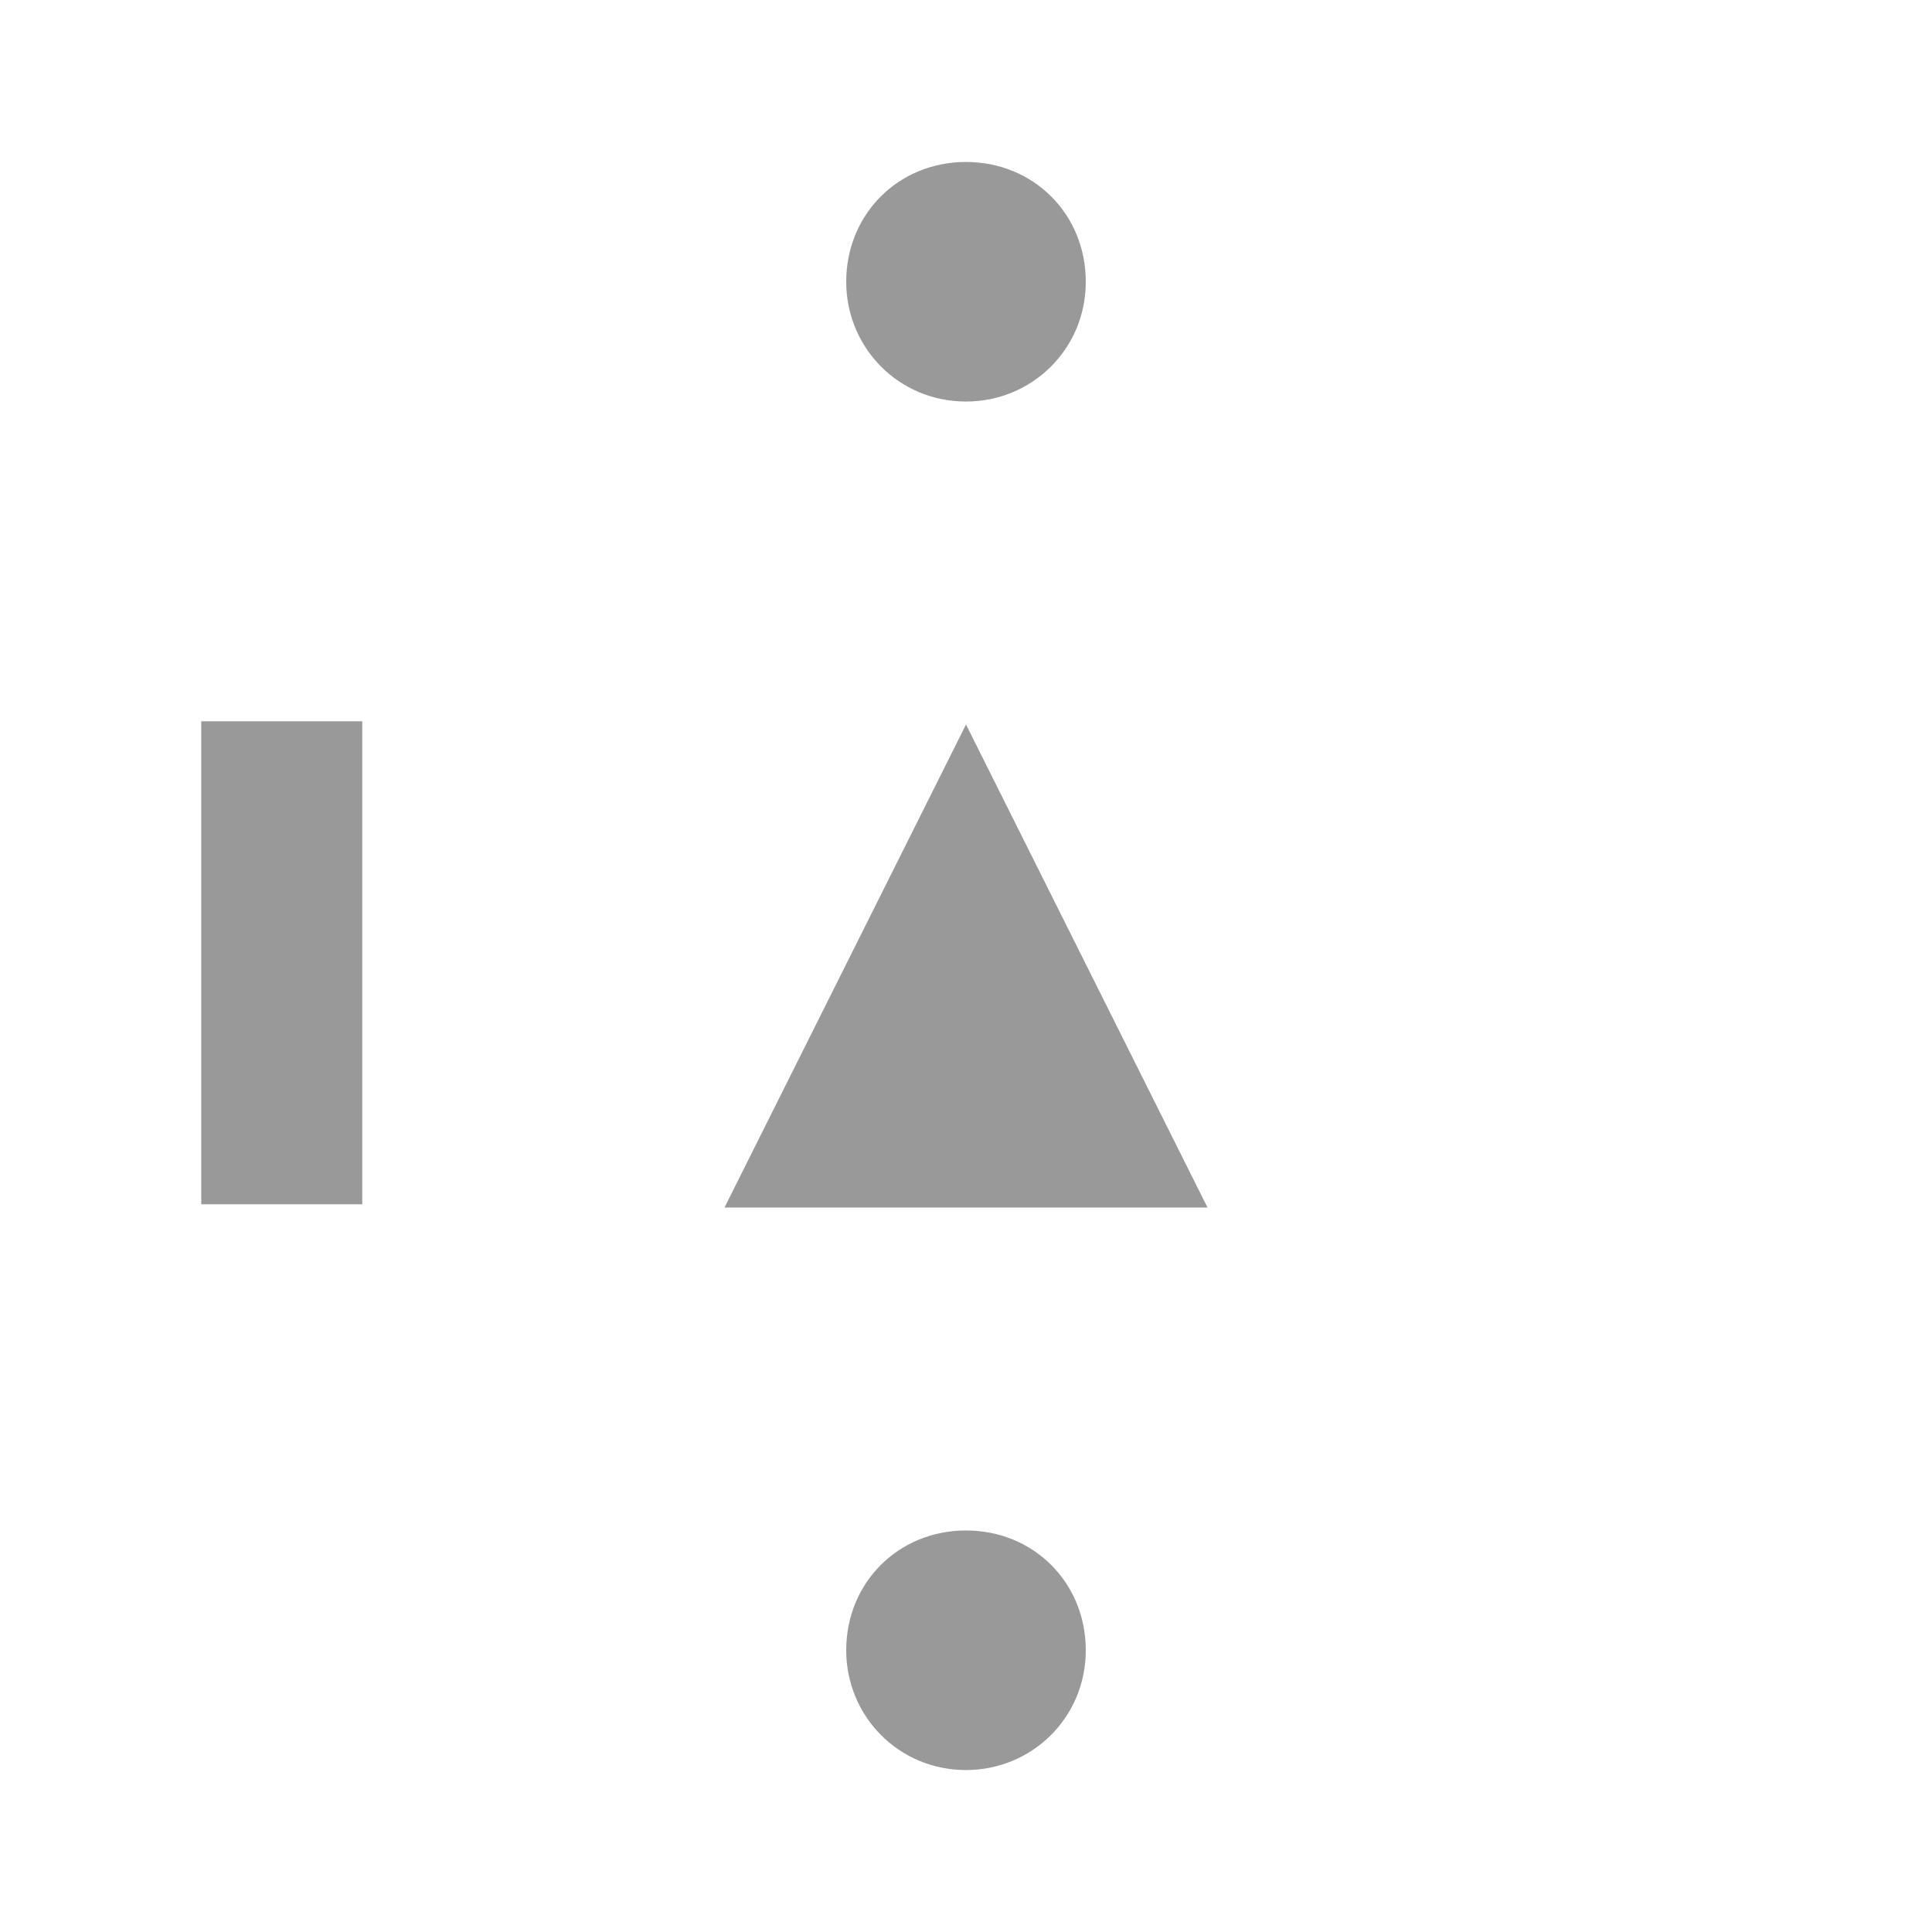
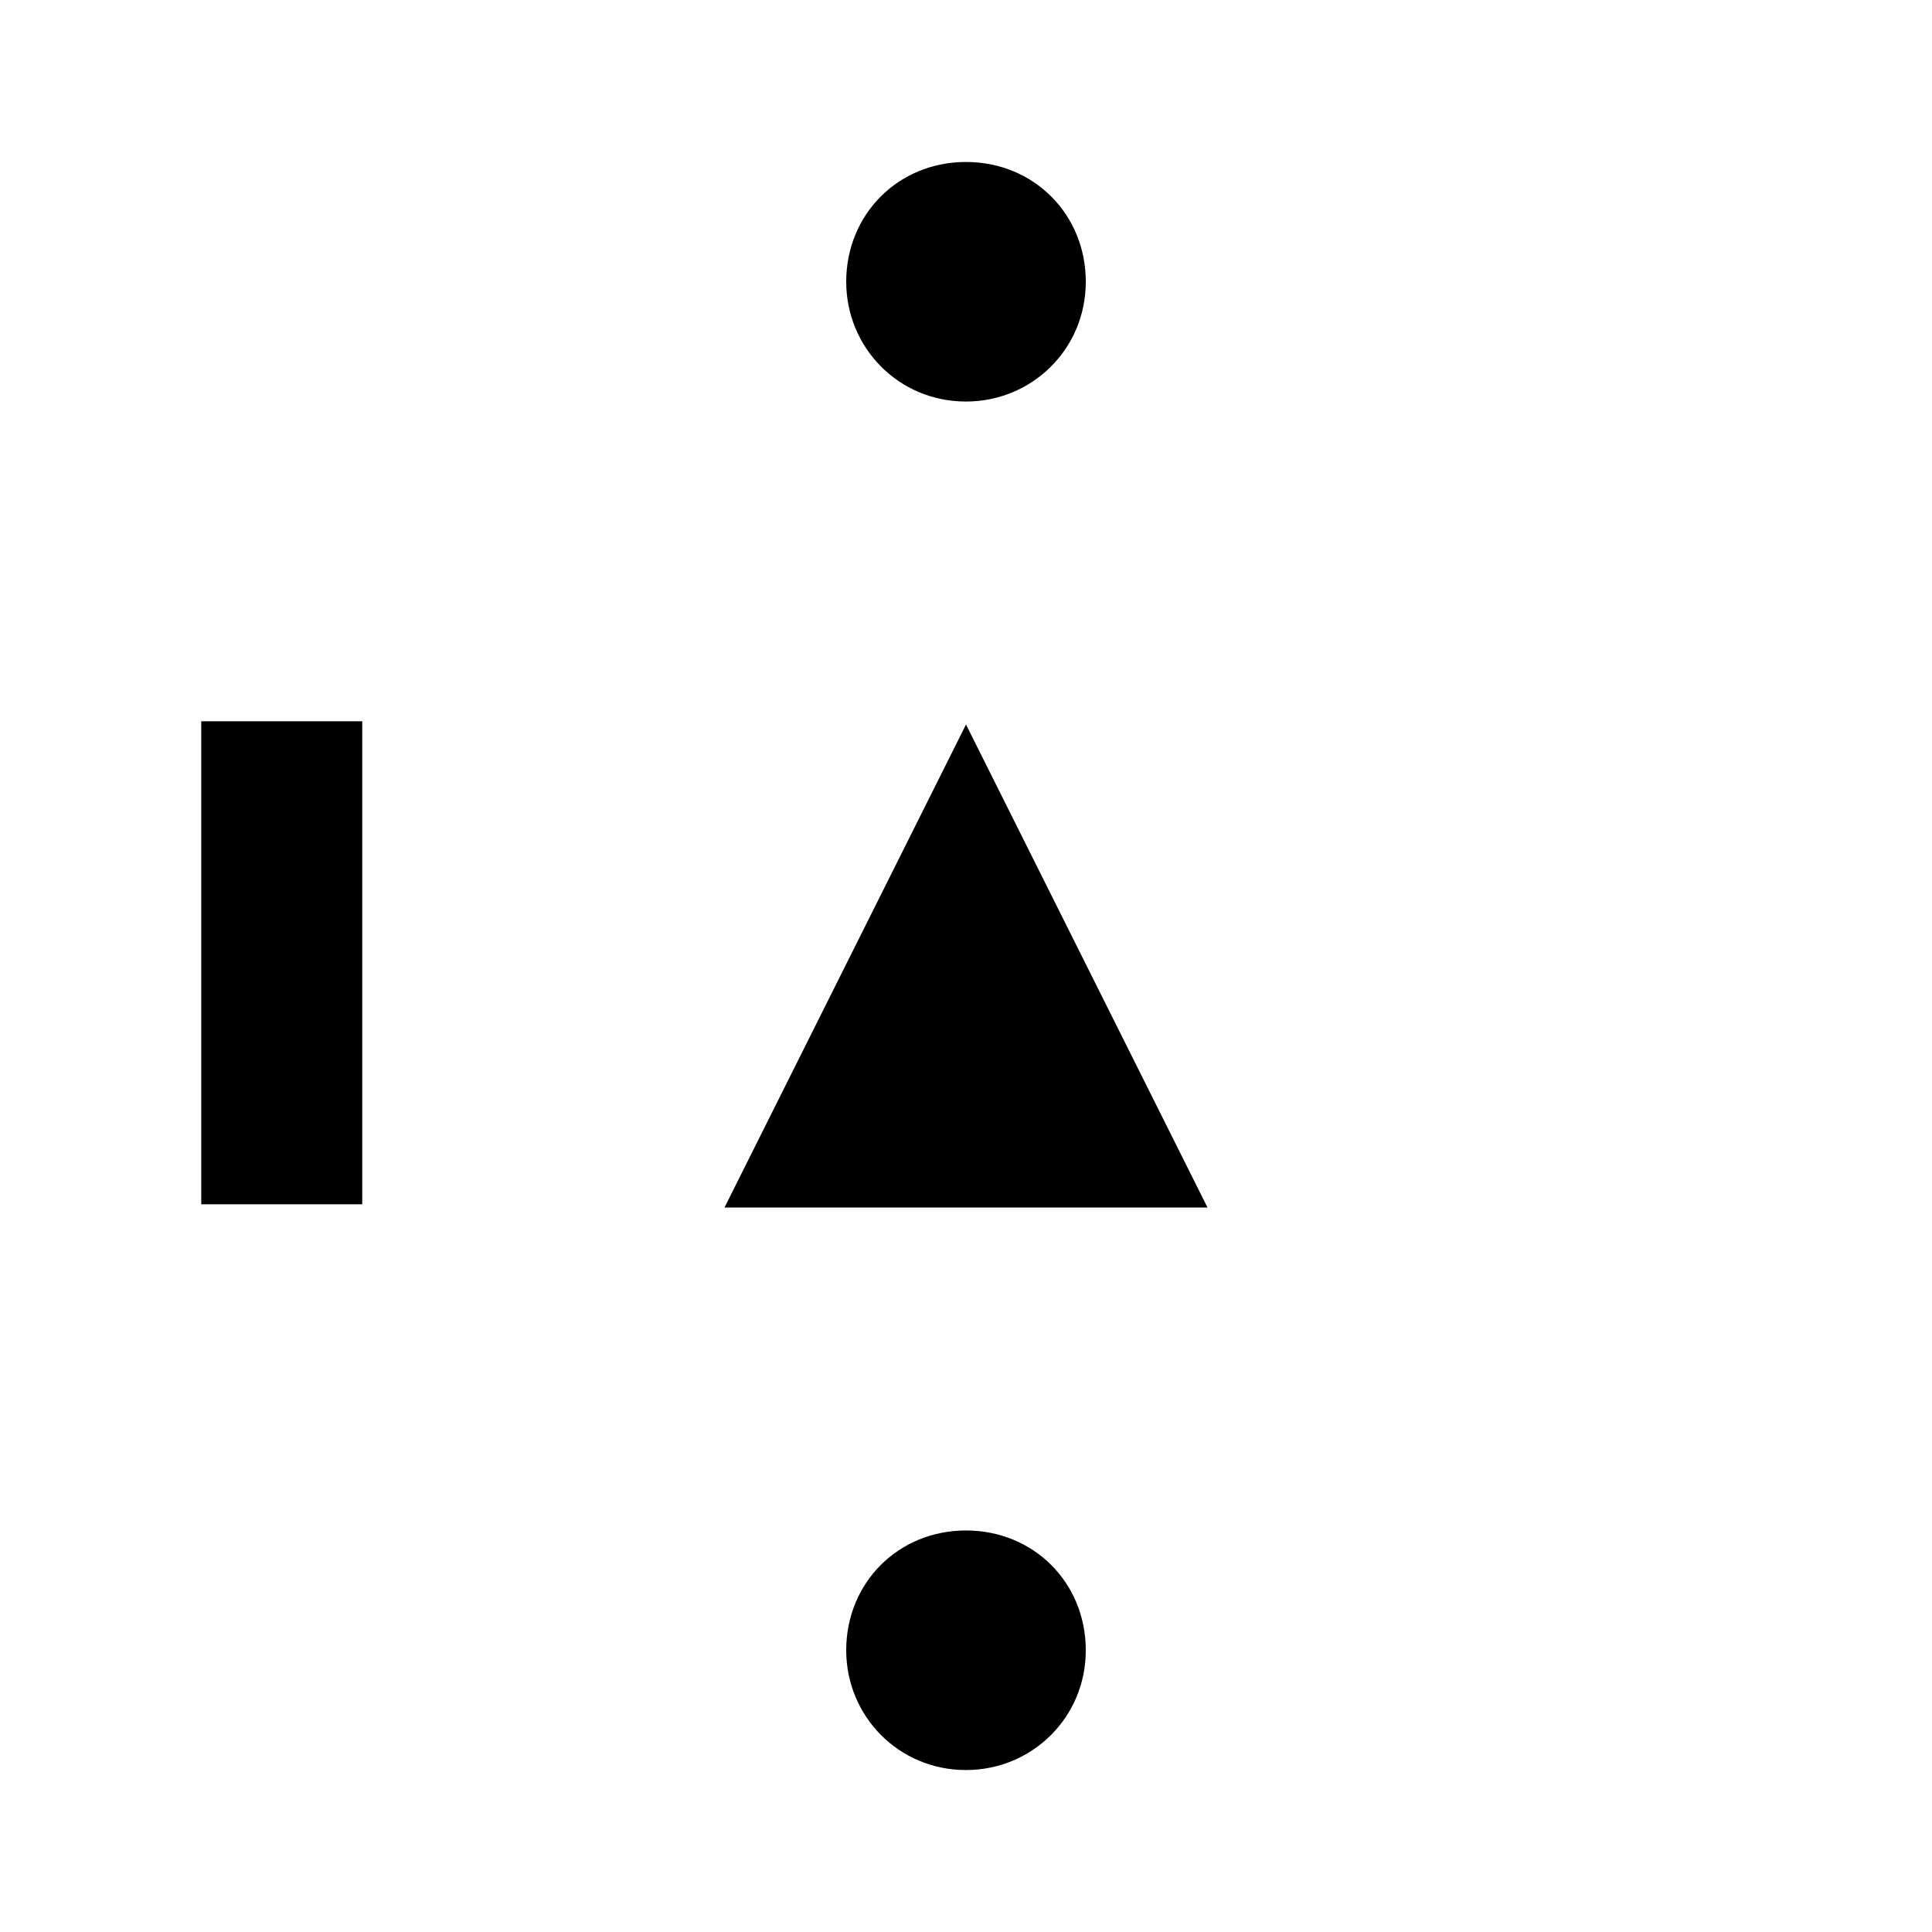
<svg xmlns="http://www.w3.org/2000/svg" width="25.4mm" height="25.4mm" viewBox="0 0 25.4 25.4" version="1.1" id="svg26613">
  <defs id="defs26610" />
  <g id="layer1" transform="translate(76.8822,-177.3296)">
-     <g fill="#999999" stroke="none" id="g2262-7" transform="matrix(25.4,0,0,-25.4,-114.9822,209.0796)">
+     <g stroke="none" id="g2262-7" transform="matrix(25.4,0,0,-25.4,-114.9822,209.0796)">
      <g transform="translate(2,0.75)" id="g2260-2">
        <path class="fill" d="m 0,0.125 c 0,0 -0.125,-0.25 -0.125,-0.25 0,0 0.25,0 0.25,0 0,0 -0.125,0.25 -0.125,0.25" id="path2258-7" />
      </g>
    </g>
-     <g fill="#999999" stroke="none" id="g2334-5-4-4" transform="matrix(25.4,0,0,-25.4,-232.4572,200.0838)">
+     <g stroke="none" id="g2334-5-4-4" transform="matrix(25.4,0,0,-25.4,-232.4572,200.0838)">
      <g transform="rotate(90,2.9375,3.6875)" id="g2332-6-44-0">
        <path class="fill" d="M 0,0.062 C 0.035,0.062 0.062,0.035 0.062,0 0.062,-0.035 0.035,-0.062 0,-0.062 c -0.035,0 -0.062,0.028 -0.062,0.062 0,0.035 0.028,0.062 0.062,0.062" id="path2330-1-4-62" />
      </g>
    </g>
-     <g fill="#999999" stroke="none" id="g2334-5-1-7-9" transform="matrix(25.4,0,0,-25.4,-232.4572,218.0755)">
+     <g stroke="none" id="g2334-5-1-7-9" transform="matrix(25.4,0,0,-25.4,-232.4572,218.0755)">
      <g transform="rotate(90,2.9375,3.6875)" id="g2332-6-5-6-9">
        <path class="fill" d="M 0,0.062 C 0.035,0.062 0.062,0.035 0.062,0 0.062,-0.035 0.035,-0.062 0,-0.062 c -0.035,0 -0.062,0.028 -0.062,0.062 0,0.035 0.028,0.062 0.062,0.062" id="path2330-1-9-3-08" />
      </g>
    </g>
-     <g fill="#999999" stroke="none" id="g3286-1" transform="matrix(8.466666,0,0,-84.66666,-100.6947,221.7797)">
+     <g stroke="none" id="g3286-1" transform="matrix(8.466666,0,0,-84.66666,-100.6947,221.7797)">
      <g transform="translate(3.25,0.375)" id="g3284-9">
        <path class="fill" d="m -0.125,-0.037 c 0,0 0.25,0 0.25,0 0,0 0,0.075 0,0.075 0,0 -0.25,0 -0.25,0 0,0 0,-0.075 0,-0.075" id="path3282-9" />
      </g>
    </g>
  </g>
</svg>
